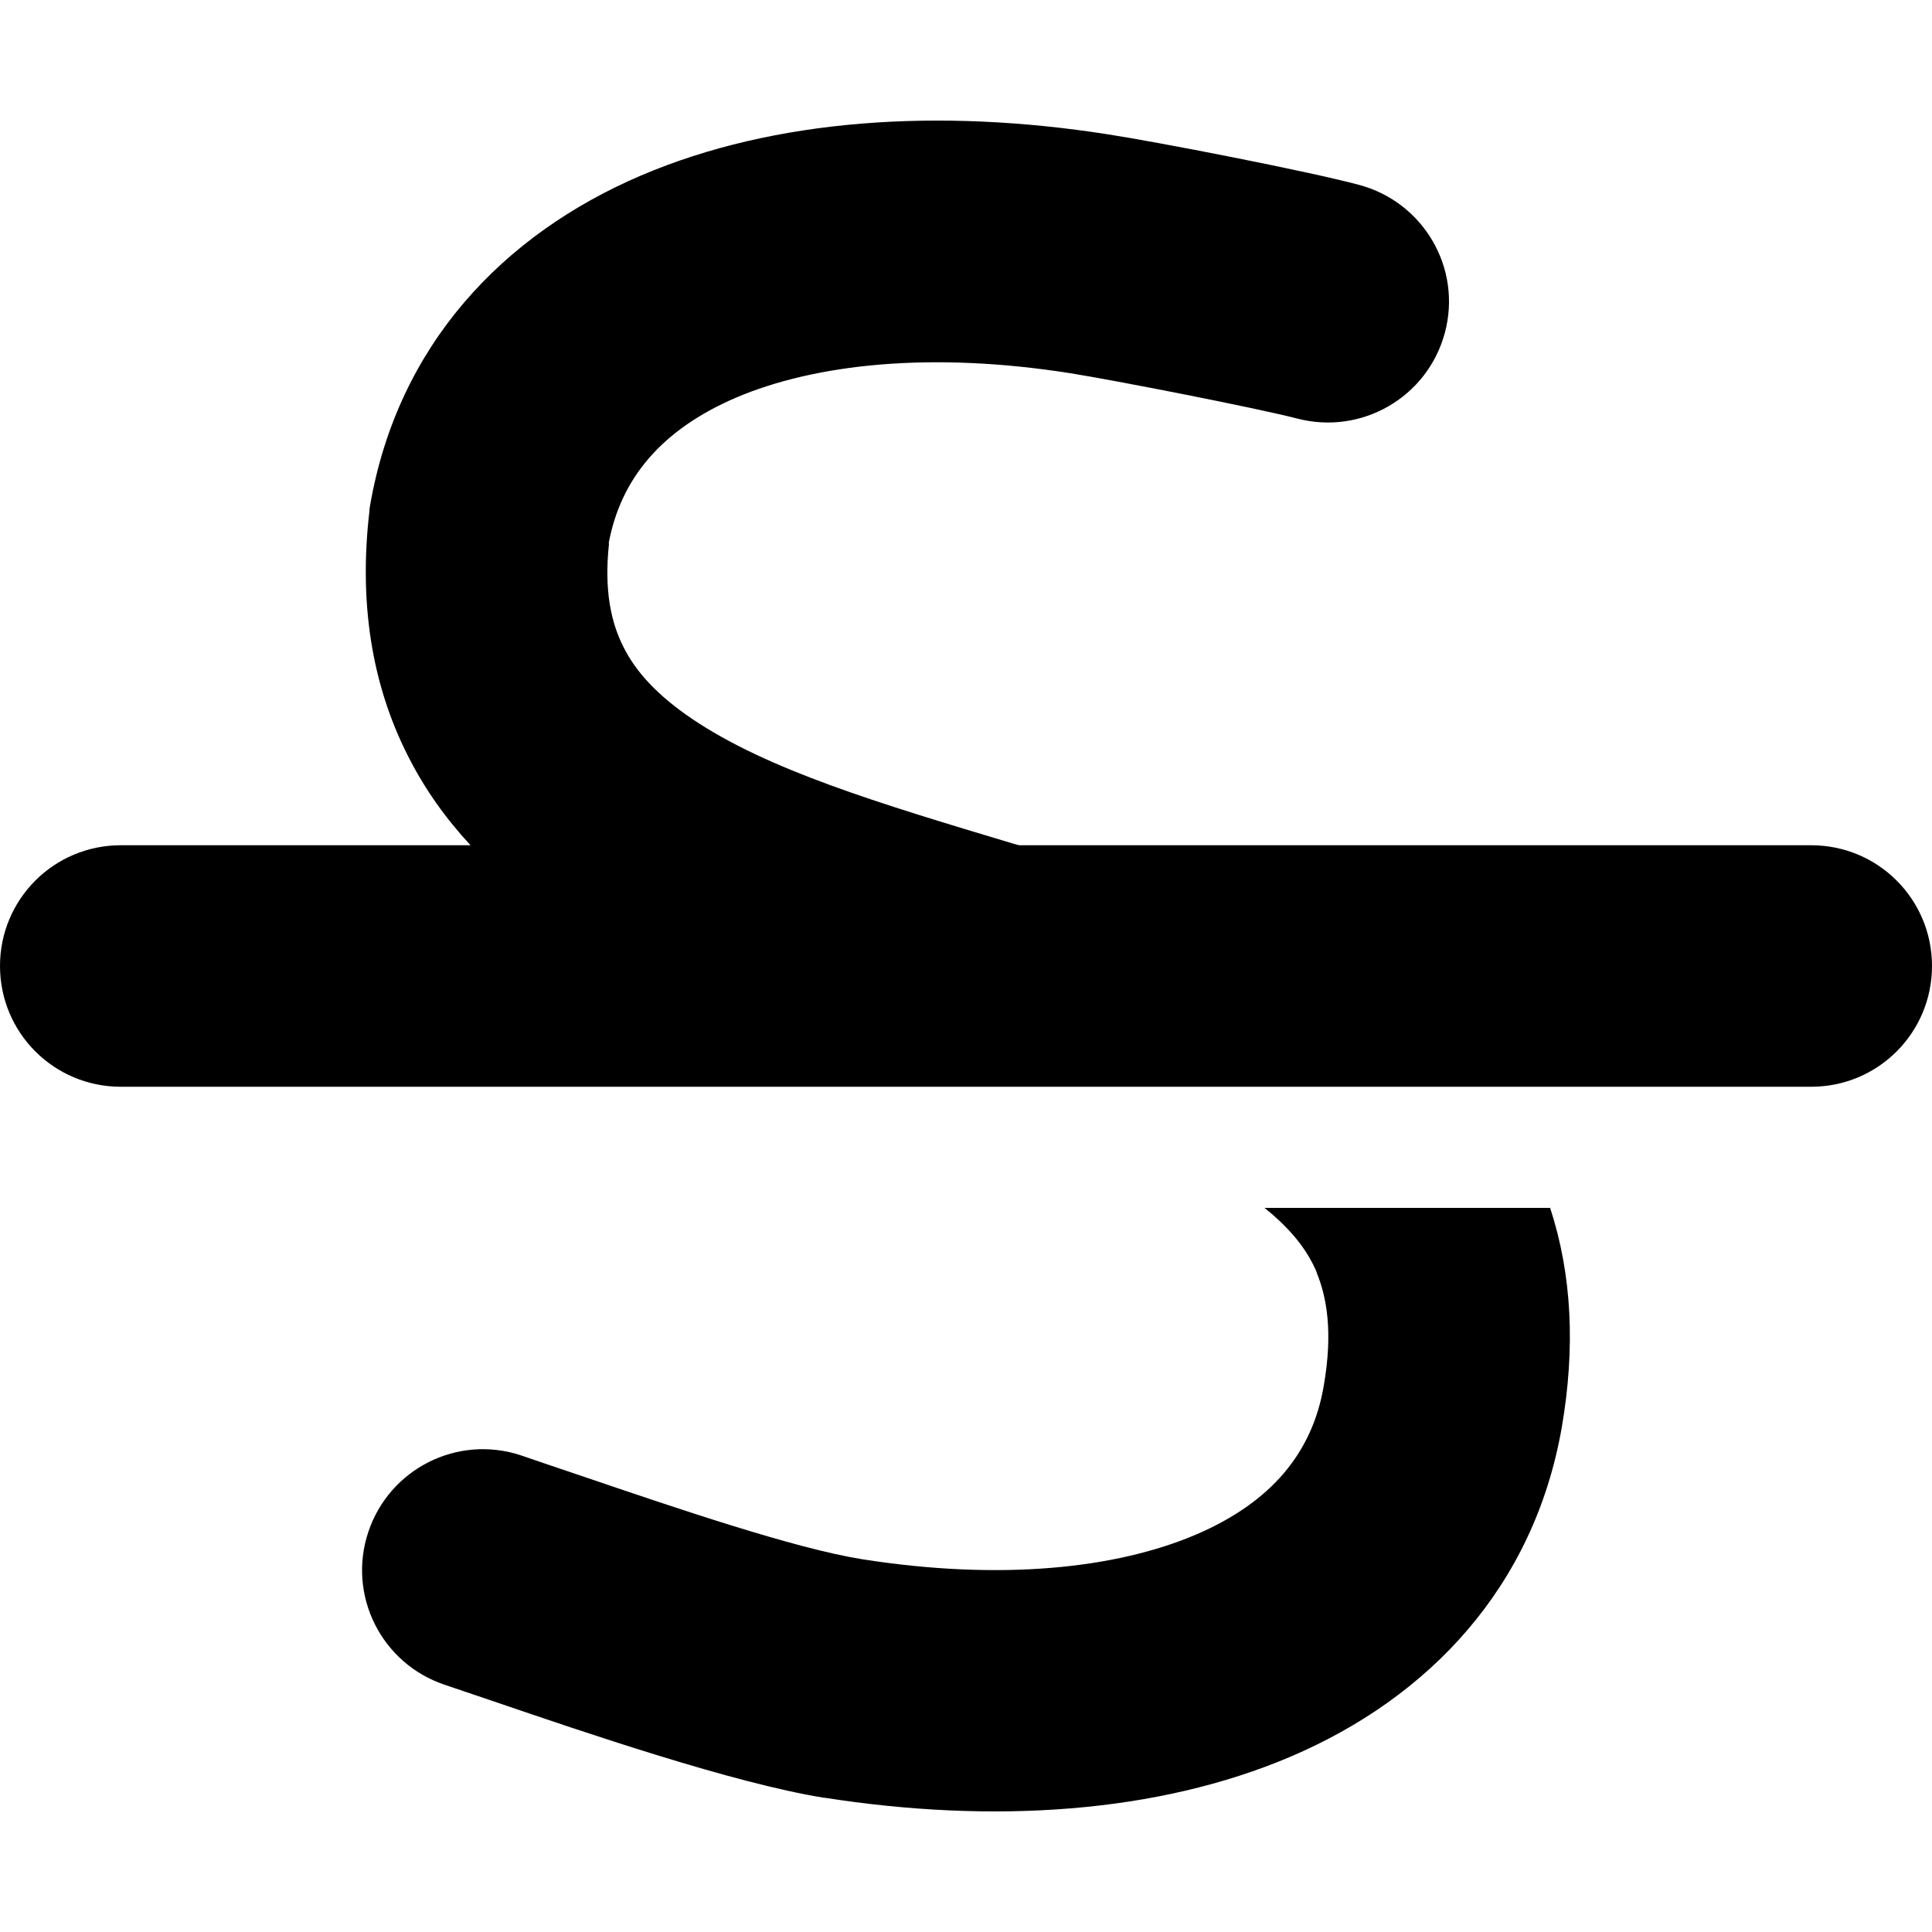
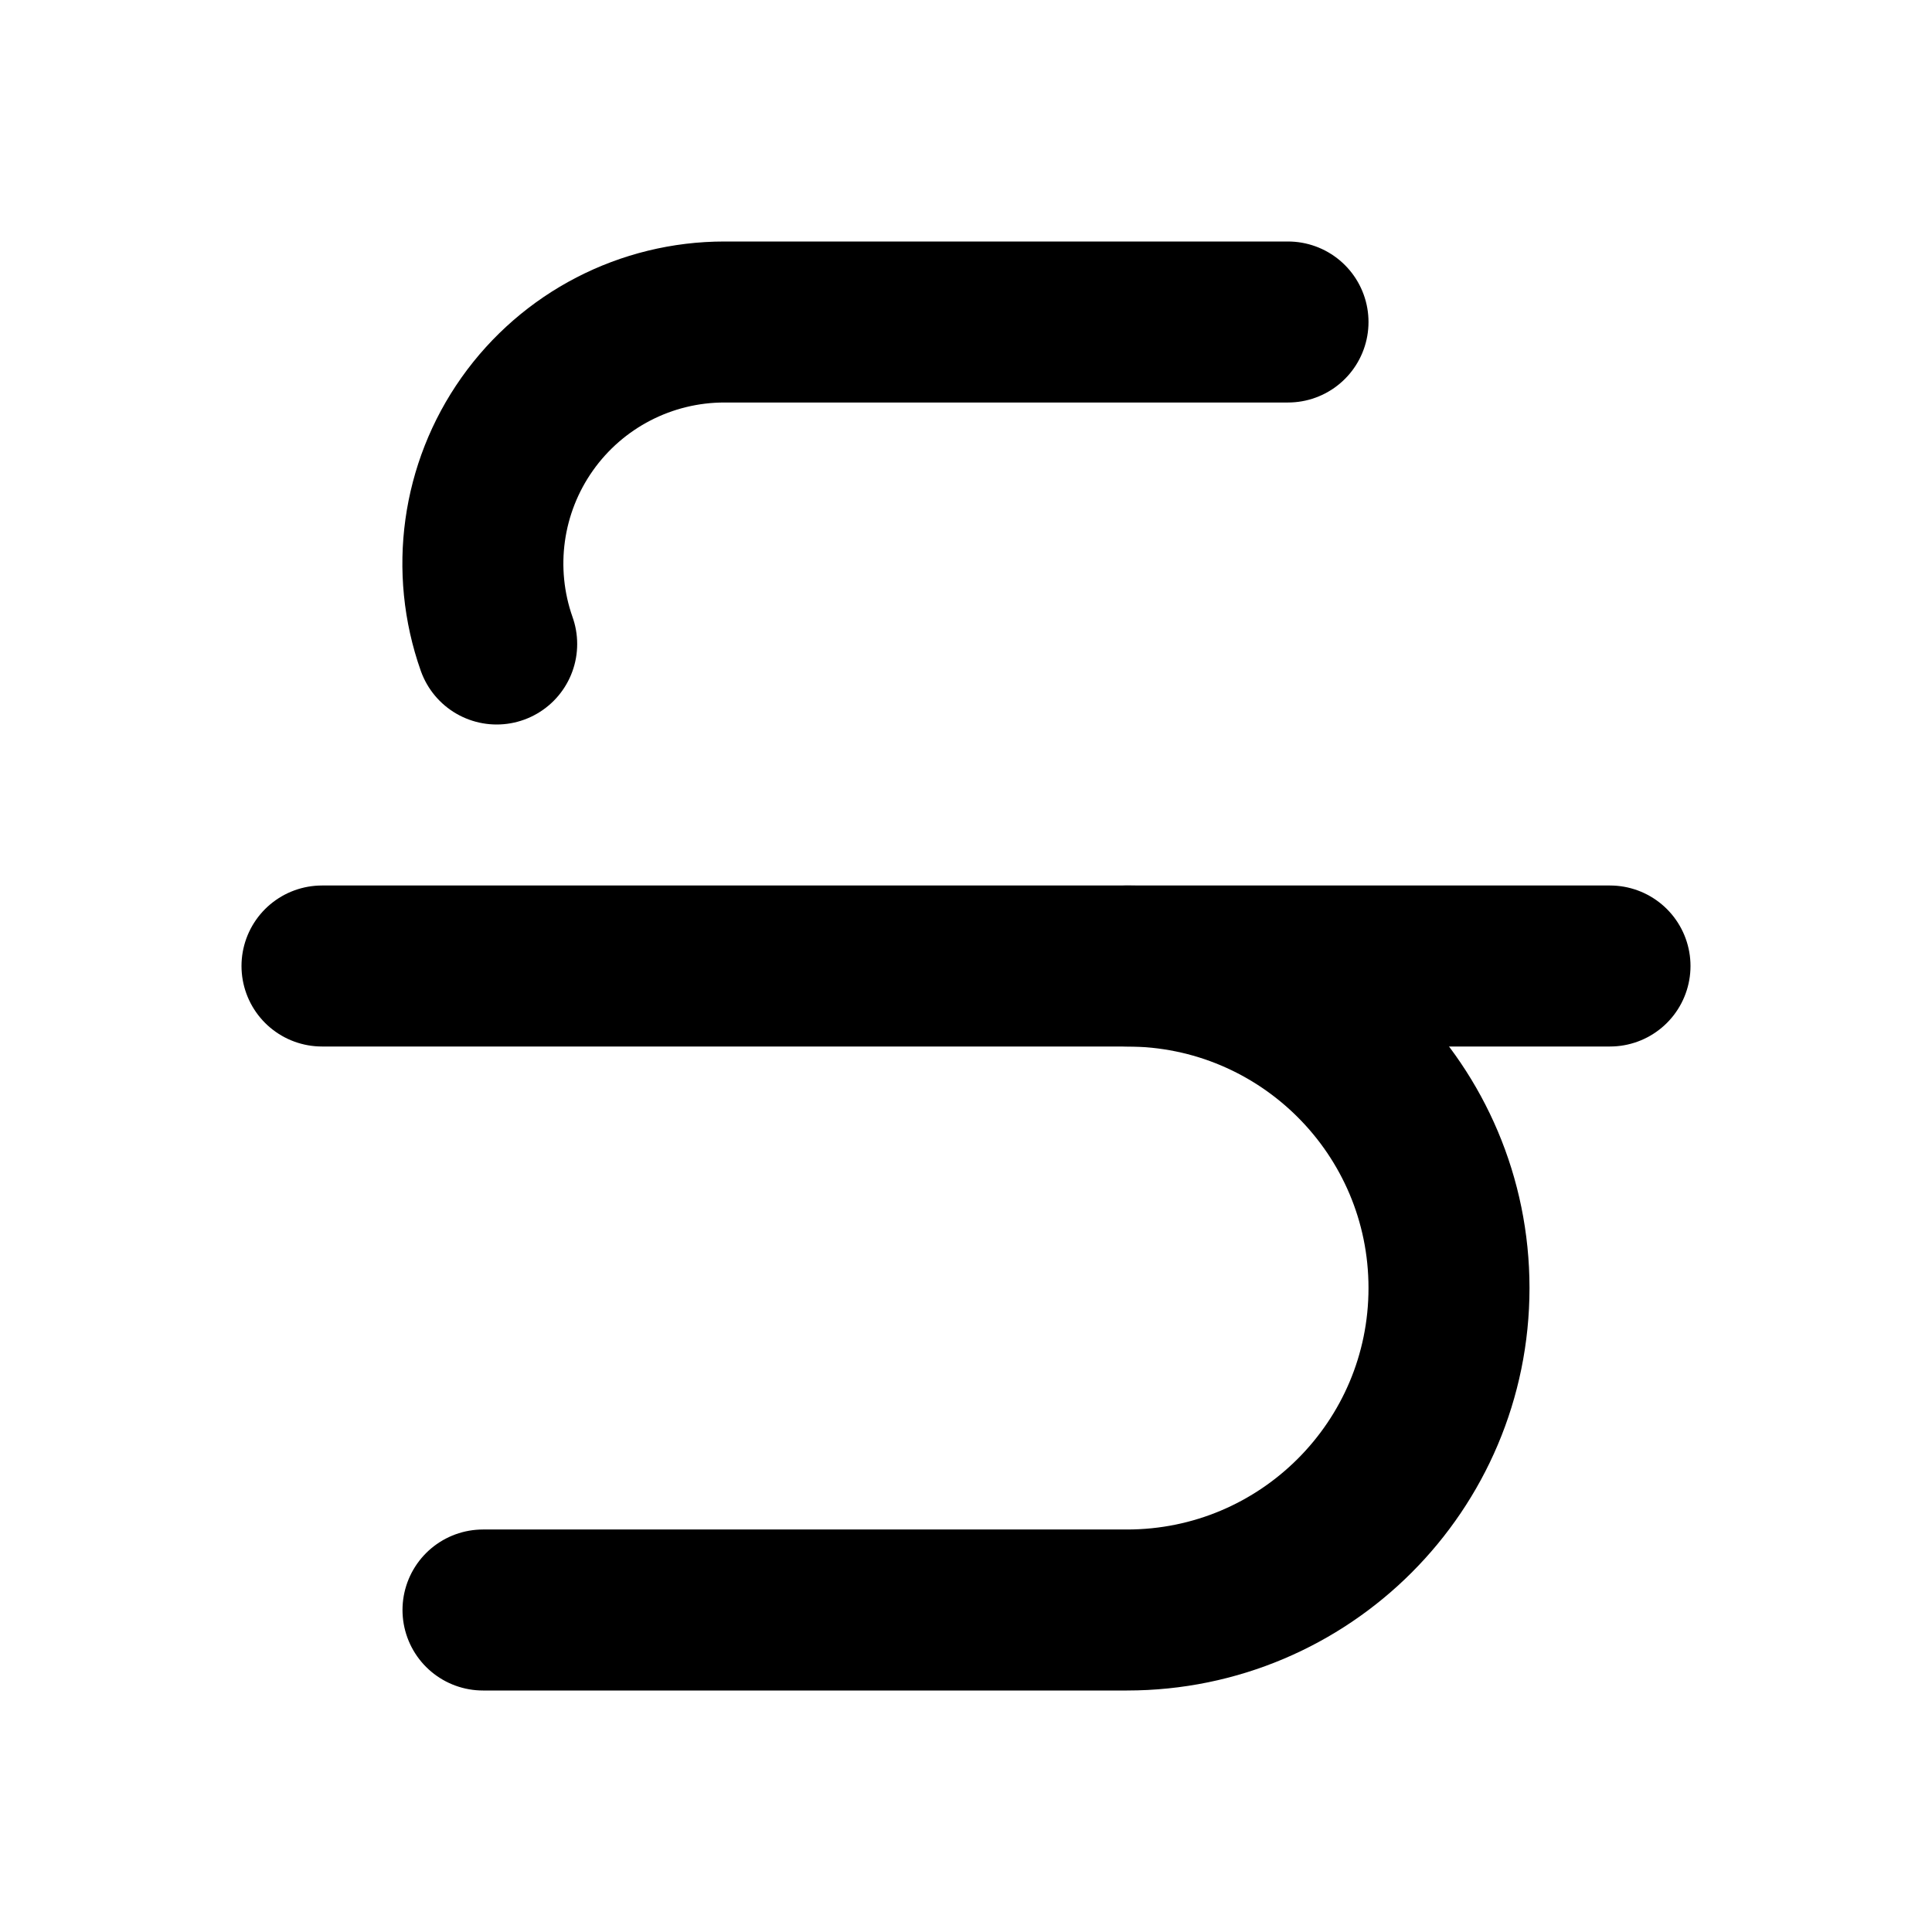
- <svg xmlns="http://www.w3.org/2000/svg" viewBox="0 0 512 512" width="1em" height="1em">
-   <path d="M161.3 144c3.2-17.2 14-30.1 33.7-38.6c21.1-9 51.8-12.3 88.6-6.5c11.9 1.9 48.8 9.1 60.1 12c17.1 4.5 34.6-5.6 39.2-22.7s-5.6-34.6-22.7-39.2c-14.3-3.8-53.6-11.4-66.6-13.4c-44.7-7-88.3-4.2-123.7 10.9c-36.5 15.6-64.4 44.8-71.8 87.3c-.1 .6-.2 1.1-.2 1.7c-2.8 23.9 .5 45.6 10.1 64.6c4.5 9 10.2 16.9 16.7 23.9L32 224c-17.7 0-32 14.3-32 32s14.3 32 32 32l448 0c17.7 0 32-14.3 32-32s-14.3-32-32-32l-209.9 0-.4-.1-1.1-.3c-36-10.8-65.2-19.6-85.2-33.1c-9.3-6.3-15-12.6-18.2-19.1c-3.1-6.1-5.2-14.6-3.8-27.4zM348.9 337.2c2.7 6.5 4.4 15.8 1.9 30.1c-3 17.6-13.8 30.8-33.9 39.4c-21.1 9-51.7 12.3-88.5 6.5c-18-2.9-49.1-13.5-74.4-22.1c-5.6-1.9-11-3.7-15.9-5.4c-16.8-5.6-34.9 3.5-40.5 20.3s3.5 34.9 20.3 40.5c3.6 1.2 7.9 2.7 12.7 4.3c0 0 0 0 0 0s0 0 0 0c24.9 8.5 63.6 21.7 87.6 25.6c0 0 0 0 0 0l.2 0c44.7 7 88.3 4.2 123.7-10.9c36.5-15.6 64.4-44.8 71.8-87.3c3.6-21 2.7-40.4-3.1-58.1l-75.7 0c7 5.6 11.4 11.2 13.9 17.2z" />
+ <svg xmlns="http://www.w3.org/2000/svg" width="24" height="24" viewBox="0 0 24 24" fill="none" stroke="currentColor" stroke-width="2" stroke-linecap="round" stroke-linejoin="round">
+   <path d="M16 4H9a3 3 0 0 0-2.83 4" />
+   <path d="M14 12a4 4 0 0 1 0 8H6" />
+   <line x1="4" x2="20" y1="12" y2="12" />
</svg>
